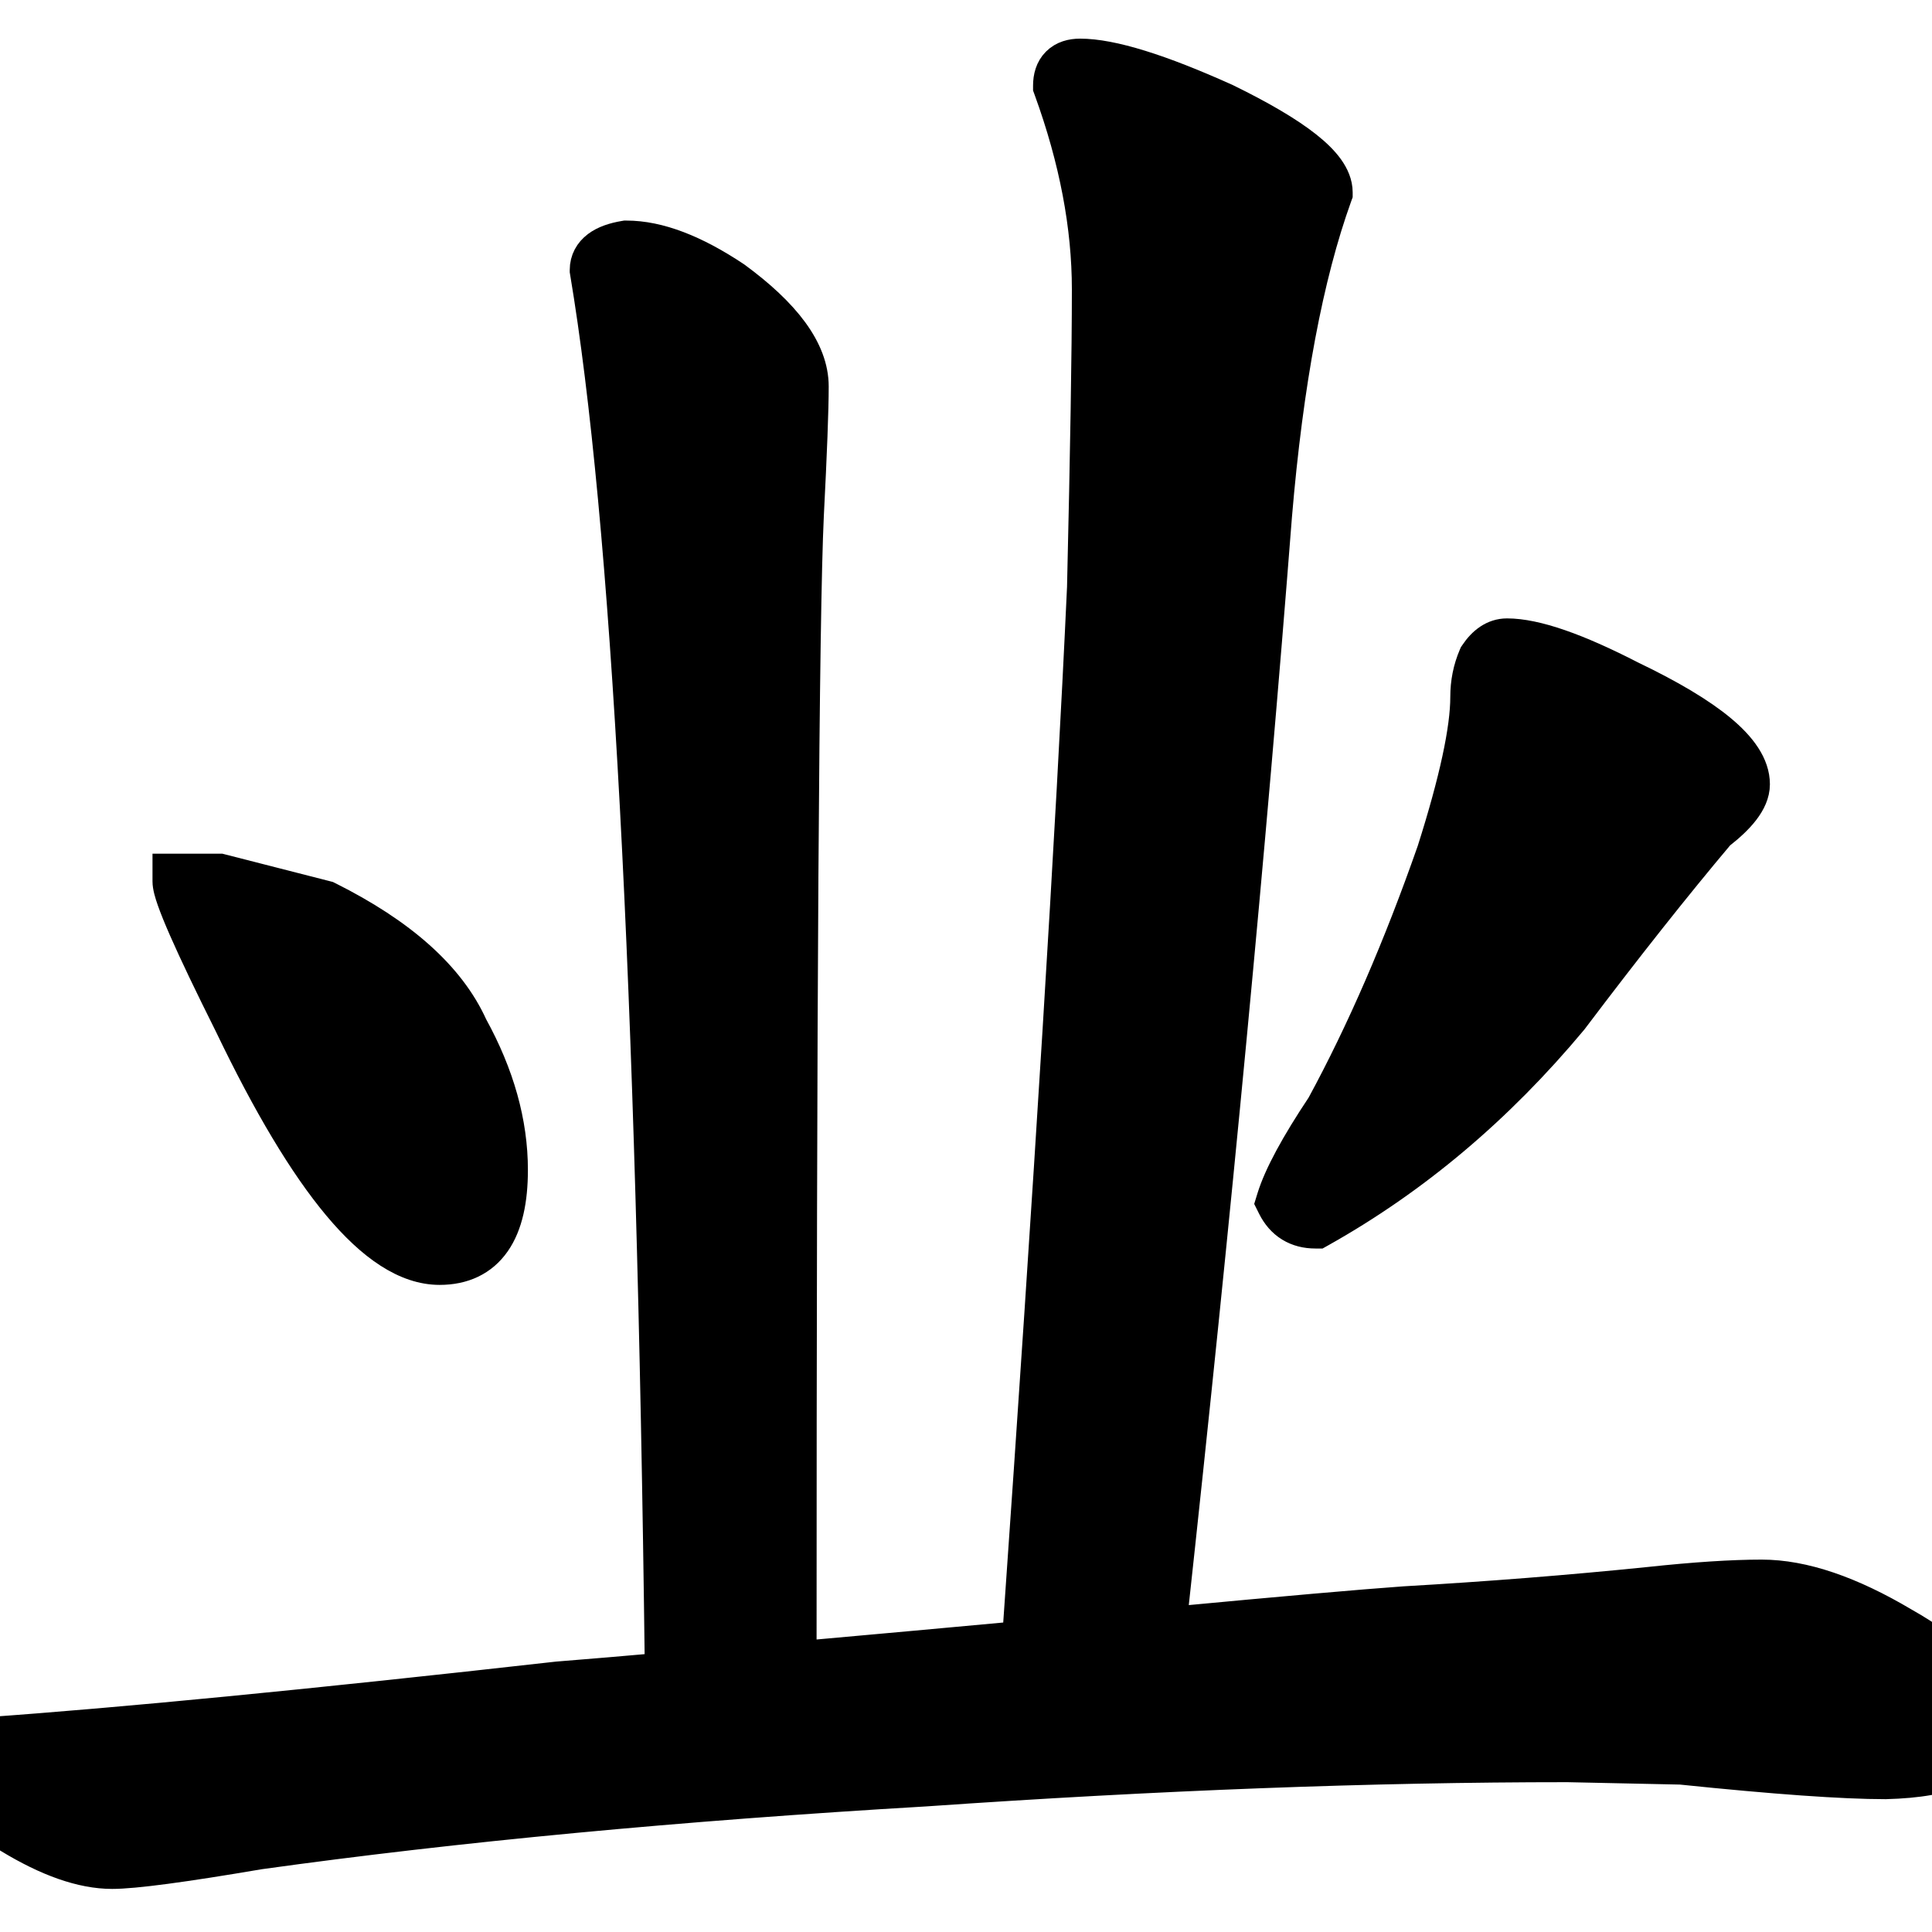
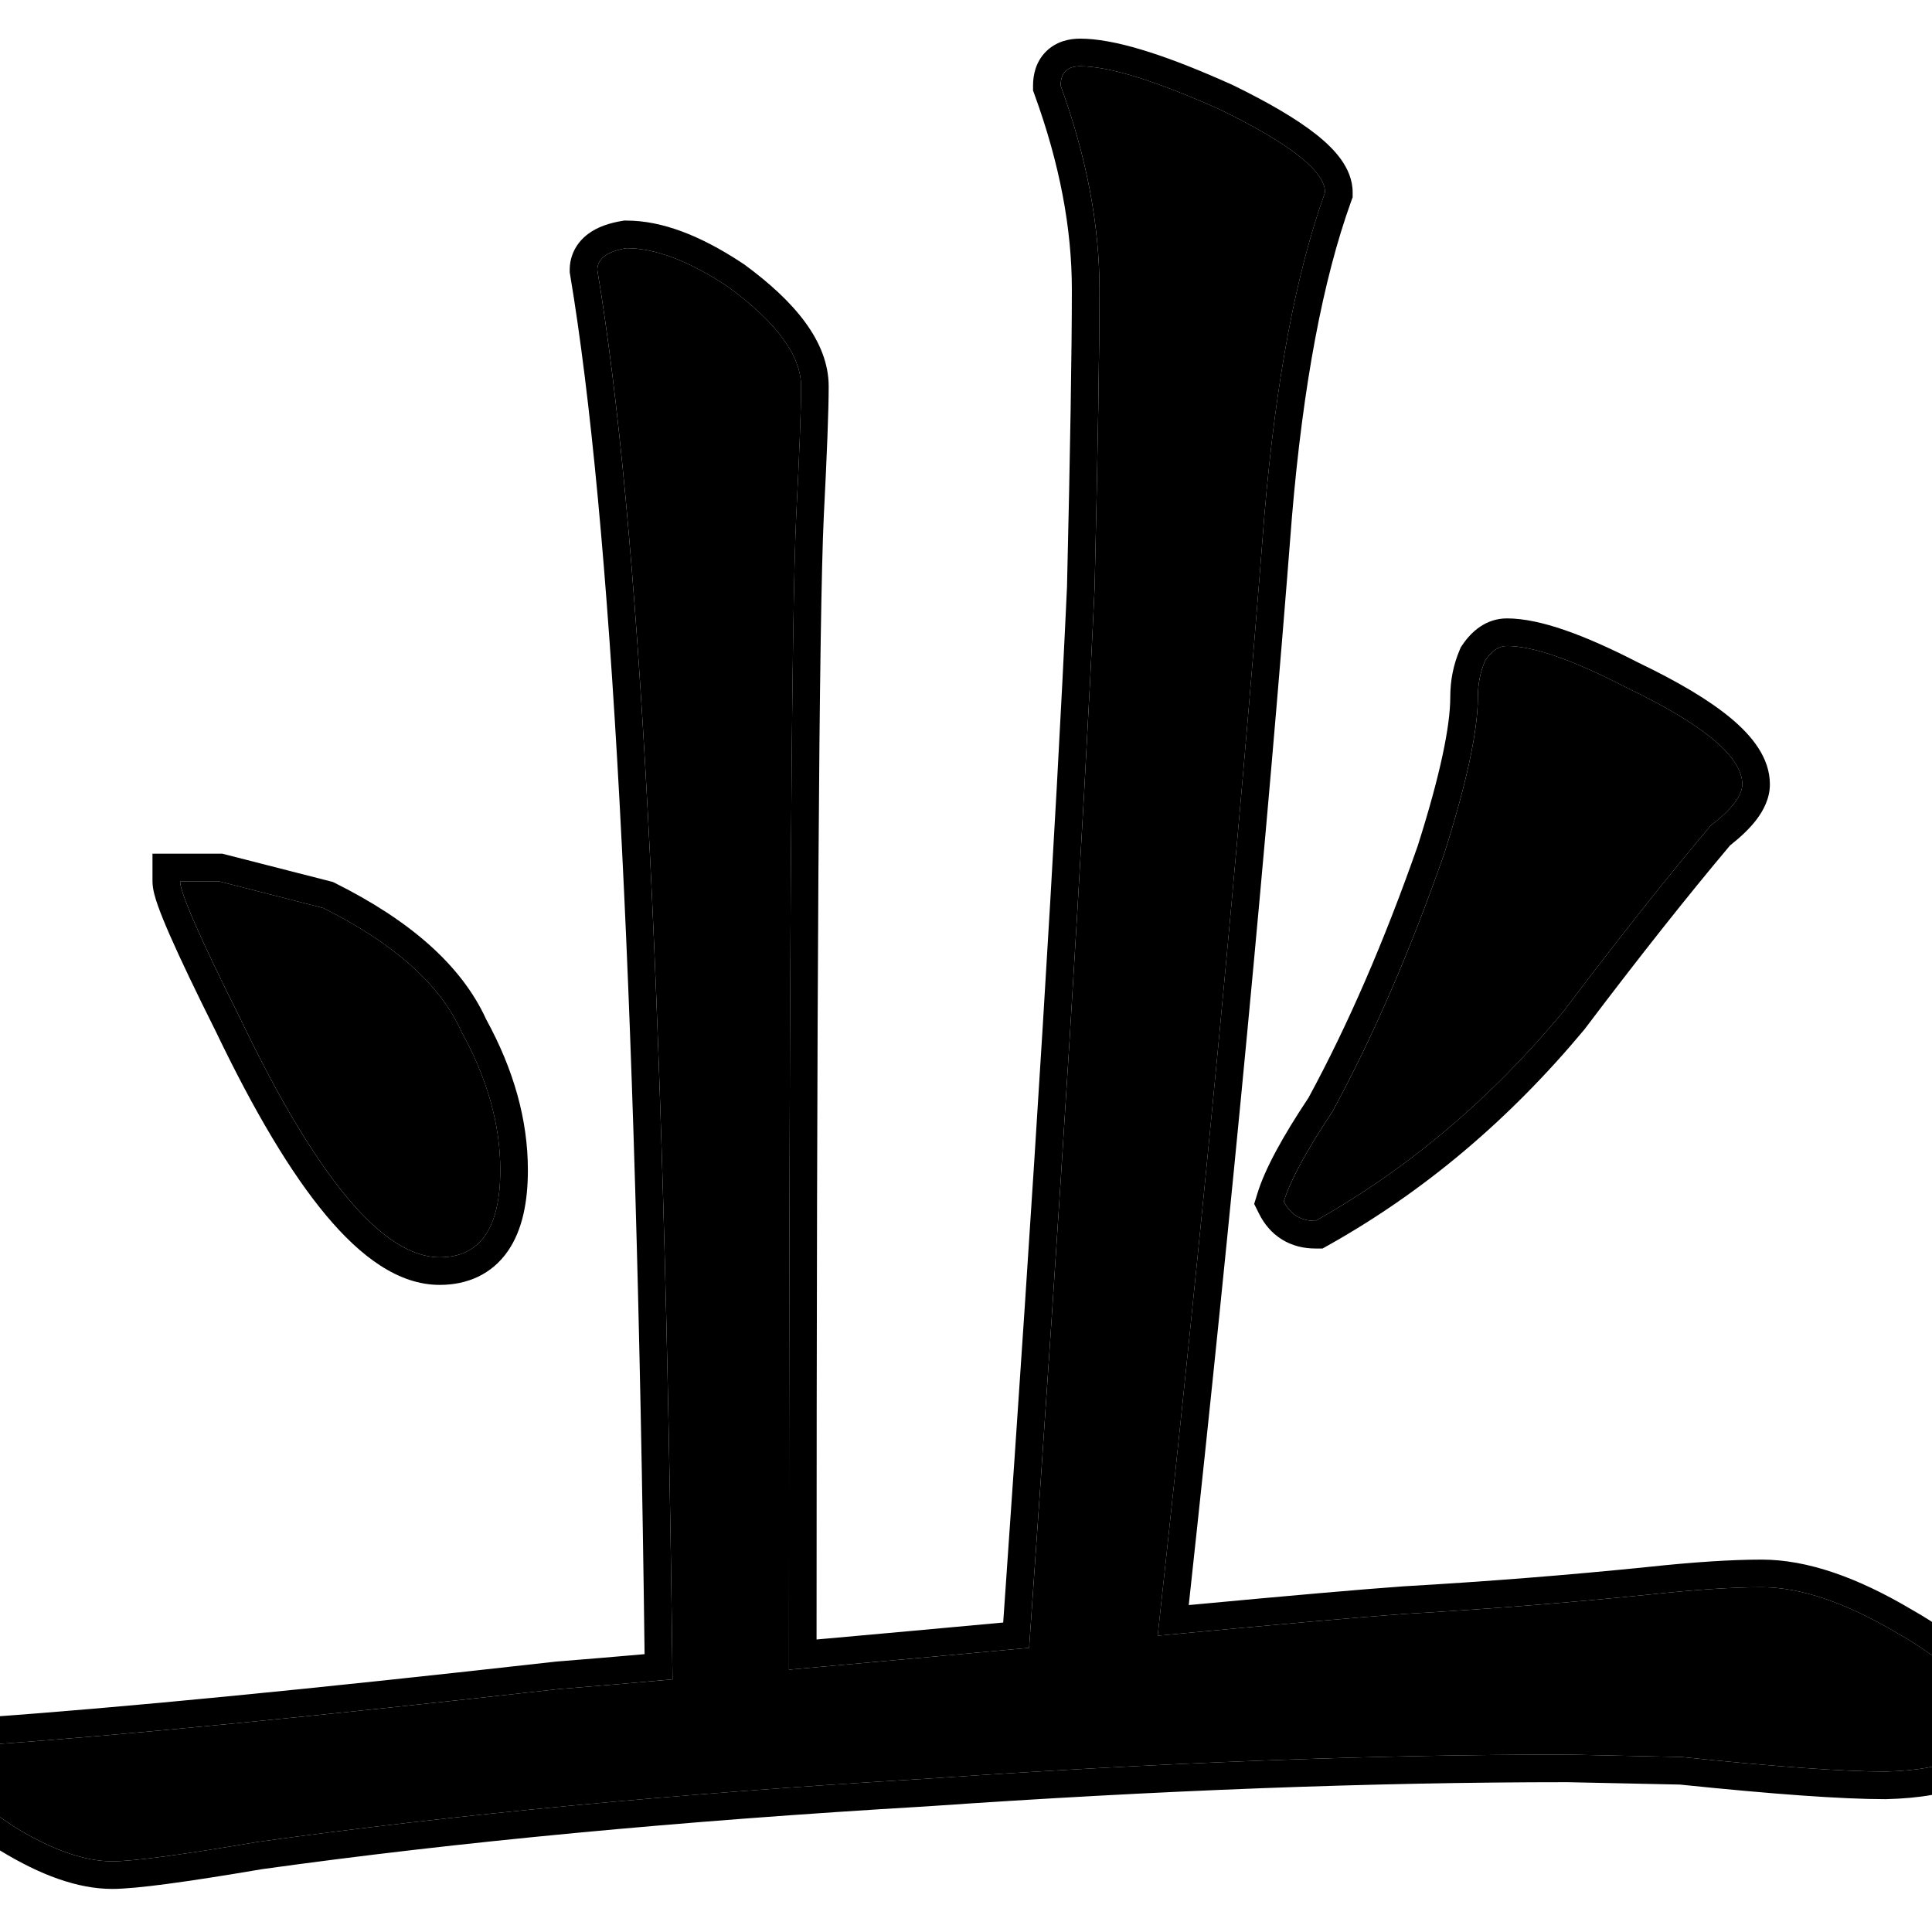
<svg xmlns="http://www.w3.org/2000/svg" width="350" height="350" viewBox="0 0 350 350" fill="none">
-   <path d="M40.278 157.234L39.973 157.156H39.658H32.627H30.127V159.656C30.127 160.655 30.511 161.945 30.956 163.206C31.443 164.59 32.157 166.348 33.084 168.461C34.939 172.689 37.704 178.476 41.368 185.804C48.286 200.227 54.834 211.202 61.032 218.609C67.147 225.918 73.356 230.271 79.648 230.271C83.996 230.271 87.572 228.655 89.942 225.242C92.196 221.996 93.135 217.437 93.135 211.951C93.135 203.284 90.663 194.552 85.842 185.784C81.68 176.583 72.766 168.801 59.673 162.254L59.433 162.135L59.174 162.068L40.278 157.234ZM285.036 184.987L285.074 184.941L285.11 184.894C294.981 171.83 303.831 160.655 311.662 151.363C313.559 149.886 315.098 148.434 316.192 147.003C317.311 145.539 318.135 143.875 318.135 142.078C318.135 138.416 315.603 135.062 311.962 132.028C308.22 128.91 302.745 125.661 295.654 122.261C285.998 117.289 278.352 114.529 273.008 114.529C270.375 114.529 268.388 116.157 266.973 118.279L266.845 118.47L266.755 118.681C265.736 121.059 265.234 123.593 265.234 126.258C265.234 131.989 263.297 141.181 259.211 154.03C253.112 171.451 246.447 186.807 239.224 200.112C234.553 207.128 231.468 212.77 230.189 216.929L229.894 217.886L230.342 218.782C231.1 220.298 232.162 221.56 233.575 222.43C234.987 223.299 236.594 223.68 238.291 223.68H238.945L239.515 223.36C256.499 213.825 271.672 201.024 285.036 184.987ZM167.686 324.75L167.699 324.749L167.712 324.748C209.842 321.822 248.593 320.36 283.968 320.359L304.493 320.796C321.44 322.548 333.822 323.436 341.562 323.436H341.595L341.627 323.435C347.463 323.285 352.199 322.502 355.599 320.887C359.132 319.208 361.427 316.498 361.637 312.725L361.651 312.469L361.613 312.215C360.555 305.159 354.525 299.078 345.011 293.722C335.455 288.052 326.807 285.037 319.15 285.037C313.754 285.037 306.921 285.486 298.676 286.369C284.361 287.83 269.604 288.998 254.407 289.875L254.39 289.876L254.373 289.877C246.53 290.438 232.58 291.662 212.545 293.549C220.591 219.746 226.928 153.062 231.554 93.5C233.596 69.297 237.232 50.058 242.401 35.698L242.549 35.288V34.852C242.549 33.199 241.868 31.67 240.9 30.319C239.928 28.963 238.554 27.626 236.875 26.299C233.519 23.645 228.609 20.77 222.249 17.664L222.214 17.646L222.178 17.63C210.473 12.363 201.532 9.5 195.664 9.5C194.107 9.5 192.48 9.891 191.26 11.111C190.039 12.331 189.648 13.958 189.648 15.516V15.956L189.799 16.37C194.404 29.032 196.68 41.047 196.68 52.43C196.68 63.527 196.388 81.509 195.802 106.395C193.77 150.518 189.866 213.793 184.09 296.231C172.708 297.286 159.822 298.458 145.43 299.745C145.436 180.399 145.877 111.666 146.745 93.421C147.33 82.005 147.627 74.182 147.627 70.008C147.627 63.137 142.286 56.475 133.422 49.974L133.377 49.941L133.33 49.91C126.114 45.099 119.469 42.459 113.486 42.459H113.279L113.075 42.493C111.141 42.815 109.37 43.383 108.031 44.387C106.575 45.479 105.713 47.039 105.713 48.914V49.122L105.747 49.328C113.281 94.241 117.815 178.394 119.309 301.954C113.542 302.47 107.434 302.986 100.982 303.502L100.942 303.505L100.902 303.51C56.676 308.489 22.146 311.854 -2.705 313.608L-2.849 313.618L-2.99 313.644C-5.482 314.112 -7.637 314.813 -9.271 315.87C-10.964 316.966 -12.22 318.539 -12.481 320.625L-12.561 321.265L-12.321 321.864C-11.971 322.739 -11.271 323.53 -10.642 324.159C-9.942 324.858 -9.027 325.648 -7.928 326.52C-5.725 328.267 -2.619 330.472 1.357 333.123L1.4 333.152L1.444 333.178C8.366 337.392 14.689 339.695 20.322 339.695C24.383 339.695 33.389 338.479 47.071 336.151C82.725 331.184 122.928 327.382 167.686 324.75Z" fill="black" stroke="black" stroke-width="5" />
+   <path d="M39.658 159.656L58.555 164.49C71.445 170.936 79.795 178.406 83.603 186.902C88.291 195.398 90.635 203.748 90.635 211.951C90.635 222.498 86.973 227.771 79.648 227.771C69.394 227.771 57.383 213.416 43.613 184.705C36.289 170.057 32.627 161.707 32.627 159.656H39.658ZM273.008 117.029C277.695 117.029 284.873 119.52 294.541 124.5C308.604 131.238 315.635 137.098 315.635 142.078C315.635 144.129 313.73 146.619 309.922 149.549C302.012 158.924 293.076 170.203 283.115 183.387C269.932 199.207 254.99 211.805 238.291 221.18C235.654 221.18 233.75 220.008 232.578 217.664C233.75 213.855 236.68 208.436 241.367 201.404C248.691 187.928 255.43 172.4 261.582 154.822C265.684 141.932 267.734 132.41 267.734 126.258C267.734 123.914 268.174 121.717 269.053 119.666C270.225 117.908 271.543 117.029 273.008 117.029ZM283.994 317.859C248.545 317.859 209.727 319.324 167.539 322.254C122.715 324.891 82.432 328.699 46.69 333.68C32.92 336.023 24.131 337.195 20.322 337.195C15.342 337.195 9.482 335.145 2.744 331.043C-5.166 325.77 -9.414 322.4 -10 320.936C-9.707 318.592 -7.217 316.98 -2.529 316.102C22.373 314.344 56.943 310.975 101.182 305.994C108.506 305.408 115.391 304.822 121.836 304.236C120.371 179.432 115.83 94.324 108.213 48.914C108.213 46.863 109.971 45.545 113.486 44.959C118.76 44.959 124.912 47.303 131.943 51.99C140.732 58.435 145.127 64.441 145.127 70.008C145.127 74.109 144.834 81.873 144.248 93.299C143.369 111.756 142.93 181.482 142.93 302.479C159.336 301.014 173.838 299.695 186.436 298.523C192.295 215.027 196.25 151.014 198.301 106.482C198.887 81.58 199.18 63.562 199.18 52.43C199.18 40.711 196.836 28.406 192.148 15.516C192.148 13.172 193.32 12 195.664 12C200.938 12 209.434 14.637 221.152 19.91C233.75 26.062 240.049 31.043 240.049 34.852C234.775 49.5 231.113 68.982 229.062 93.299C224.375 153.65 217.93 221.326 209.727 296.326C231.406 294.275 246.348 292.957 254.551 292.371C269.785 291.492 284.58 290.32 298.936 288.855C307.139 287.977 313.877 287.537 319.15 287.537C326.182 287.537 334.385 290.32 343.76 295.887C353.135 301.16 358.262 306.727 359.141 312.586C358.848 317.859 352.988 320.643 341.562 320.936C333.945 320.936 321.641 320.057 304.648 318.299L283.994 317.859Z" fill="black" />
+   <path d="M194.176 52.43C194.176 41.384 191.967 29.659 187.445 17.225L187.145 16.396V15.516C187.145 13.573 187.634 11.198 189.488 9.344C191.343 7.489 193.718 7 195.66 7C201.719 7 210.346 9.715 221.035 14.39L223.2 15.351L223.271 15.383L223.343 15.417C229.763 18.553 234.858 21.52 238.422 24.338C240.204 25.747 241.771 27.249 242.928 28.863C244.077 30.467 245.045 32.499 245.045 34.852V35.725L244.749 36.545C239.685 50.613 236.076 69.603 234.043 93.685L234.044 93.686C229.479 152.46 223.246 218.157 215.354 290.773C233.765 289.048 246.722 287.917 254.19 287.384L254.225 287.382L254.259 287.379C269.424 286.504 284.146 285.338 298.424 283.881C306.706 282.994 313.631 282.537 319.146 282.537C327.43 282.537 336.528 285.785 346.271 291.565C355.92 297.004 362.844 303.597 364.081 311.844L364.157 312.352L364.129 312.863C363.856 317.773 360.804 321.18 356.668 323.145C352.797 324.983 347.645 325.781 341.687 325.934L341.623 325.936H341.559C333.695 325.936 321.238 325.038 304.337 323.293L283.933 322.859C248.634 322.861 209.952 324.321 167.882 327.242L167.855 327.244L167.829 327.245C123.129 329.875 82.998 333.669 47.428 338.624C33.843 340.935 24.628 342.195 20.318 342.195C14.032 342.195 7.246 339.638 0.141 335.313L0.053 335.261L-1.494 334.224C-4.811 331.983 -7.488 330.063 -9.485 328.479C-10.621 327.577 -11.619 326.721 -12.413 325.927C-13.066 325.273 -14.093 324.177 -14.646 322.793L-15.125 321.595L-14.965 320.315C-14.59 317.315 -12.774 315.157 -10.633 313.771C-8.611 312.463 -6.096 311.683 -3.455 311.188L-3.172 311.134L-2.886 311.114C21.914 309.364 56.405 306.003 100.618 301.025L100.698 301.017L100.779 301.01C106.369 300.563 111.7 300.115 116.773 299.668C115.251 177.359 110.729 94.159 103.278 49.741L103.209 49.33V48.914C103.209 46.189 104.494 43.913 106.527 42.388C108.326 41.038 110.55 40.379 112.66 40.027L113.068 39.959H113.482C119.964 39.959 126.866 42.715 134.02 47.373L134.713 47.83L134.806 47.892L134.896 47.958C143.837 54.514 150.123 61.833 150.123 70.008C150.123 74.254 149.822 82.135 149.237 93.536L149.238 93.537C148.38 111.565 147.94 179.307 147.927 297.01C160.35 295.896 171.621 294.872 181.739 293.936C187.432 212.554 191.285 150.017 193.299 106.305C193.884 81.437 194.176 63.49 194.176 52.43ZM90.631 211.951C90.631 203.748 88.287 195.398 83.6 186.902C79.791 178.406 71.441 170.936 58.551 164.49L39.654 159.656H32.623C32.623 161.707 36.285 170.057 43.609 184.705C57.379 213.416 69.391 227.771 79.644 227.771C86.969 227.771 90.631 222.498 90.631 211.951ZM262.73 126.258C262.73 123.272 263.294 120.401 264.453 117.696L264.634 117.274L264.889 116.893C266.547 114.405 269.204 112.029 273.004 112.029C279.011 112.029 287.139 115.065 296.803 120.042C303.936 123.466 309.599 126.808 313.559 130.107C317.326 133.247 320.631 137.244 320.631 142.078C320.631 144.646 319.46 146.84 318.175 148.521C316.951 150.121 315.311 151.662 313.415 153.158C305.658 162.37 296.888 173.448 287.101 186.401L287.028 186.496L286.952 186.588C273.408 202.841 258.004 215.845 240.734 225.54L239.595 226.18H238.287C236.211 226.18 234.133 225.711 232.261 224.559C230.387 223.406 229.032 221.76 228.103 219.9L227.206 218.108L227.795 216.193C229.18 211.691 232.414 205.835 237.065 198.839C244.193 185.697 250.788 170.503 256.837 153.229C260.906 140.426 262.73 131.567 262.73 126.258ZM95.631 211.951C95.631 217.649 94.669 222.811 91.991 226.668C89.083 230.856 84.678 232.771 79.644 232.771C72.187 232.771 65.335 227.653 59.11 220.214C52.715 212.571 46.059 201.375 39.101 186.867C35.444 179.552 32.666 173.739 30.791 169.465C29.853 167.327 29.111 165.505 28.594 164.036C28.163 162.814 27.623 161.142 27.623 159.656V154.656H40.284L60.309 159.779L60.787 160.019C74.086 166.668 83.559 174.761 88.073 184.663C93.031 193.706 95.631 202.82 95.631 211.951ZM267.73 126.258C267.73 132.41 265.68 141.932 261.578 154.822C255.426 172.4 248.688 187.928 241.363 201.404C236.676 208.436 233.746 213.855 232.574 217.664C233.746 220.008 235.65 221.18 238.287 221.18C254.986 211.805 269.928 199.207 283.111 183.387C293.072 170.203 302.008 158.924 309.918 149.549C313.727 146.619 315.631 144.129 315.631 142.078C315.631 137.098 308.6 131.238 294.537 124.5C284.869 119.52 277.691 117.029 273.004 117.029C271.539 117.029 270.221 117.908 269.049 119.666C268.17 121.717 267.73 123.914 267.73 126.258ZM199.176 52.43C199.176 63.562 198.883 81.58 198.297 106.482C196.246 151.014 192.291 215.027 186.432 298.523C173.834 299.695 159.332 301.014 142.926 302.479C142.926 181.482 143.365 111.756 144.244 93.299C144.83 81.873 145.123 74.109 145.123 70.008C145.123 64.441 140.729 58.435 131.939 51.99C124.908 47.303 118.756 44.959 113.482 44.959C109.967 45.545 108.209 46.863 108.209 48.914C115.826 94.324 120.367 179.432 121.832 304.236C115.387 304.822 108.502 305.408 101.178 305.994C56.94 310.975 22.369 314.344 -2.533 316.102C-7.221 316.98 -9.711 318.592 -10.004 320.936C-9.418 322.4 -5.17 325.77 2.74 331.043C9.479 335.145 15.338 337.195 20.318 337.195C24.127 337.195 32.916 336.023 46.685 333.68C82.428 328.699 122.711 324.891 167.535 322.254C209.723 319.324 248.541 317.859 283.99 317.859L304.645 318.299C321.637 320.057 333.941 320.936 341.559 320.936C352.984 320.643 358.844 317.859 359.137 312.586C358.258 306.727 353.131 301.16 343.756 295.887C334.381 290.32 326.178 287.537 319.146 287.537C313.873 287.537 307.135 287.977 298.932 288.855C284.576 290.32 269.781 291.492 254.547 292.371C246.344 292.957 231.402 294.275 209.723 296.326C217.926 221.326 224.371 153.65 229.059 93.299C231.109 68.982 234.771 49.5 240.045 34.852C240.045 31.043 233.746 26.062 221.148 19.91C209.43 14.637 200.934 12 195.66 12C193.316 12 192.145 13.172 192.145 15.516C196.832 28.406 199.176 40.711 199.176 52.43Z" fill="black" />
</svg>
